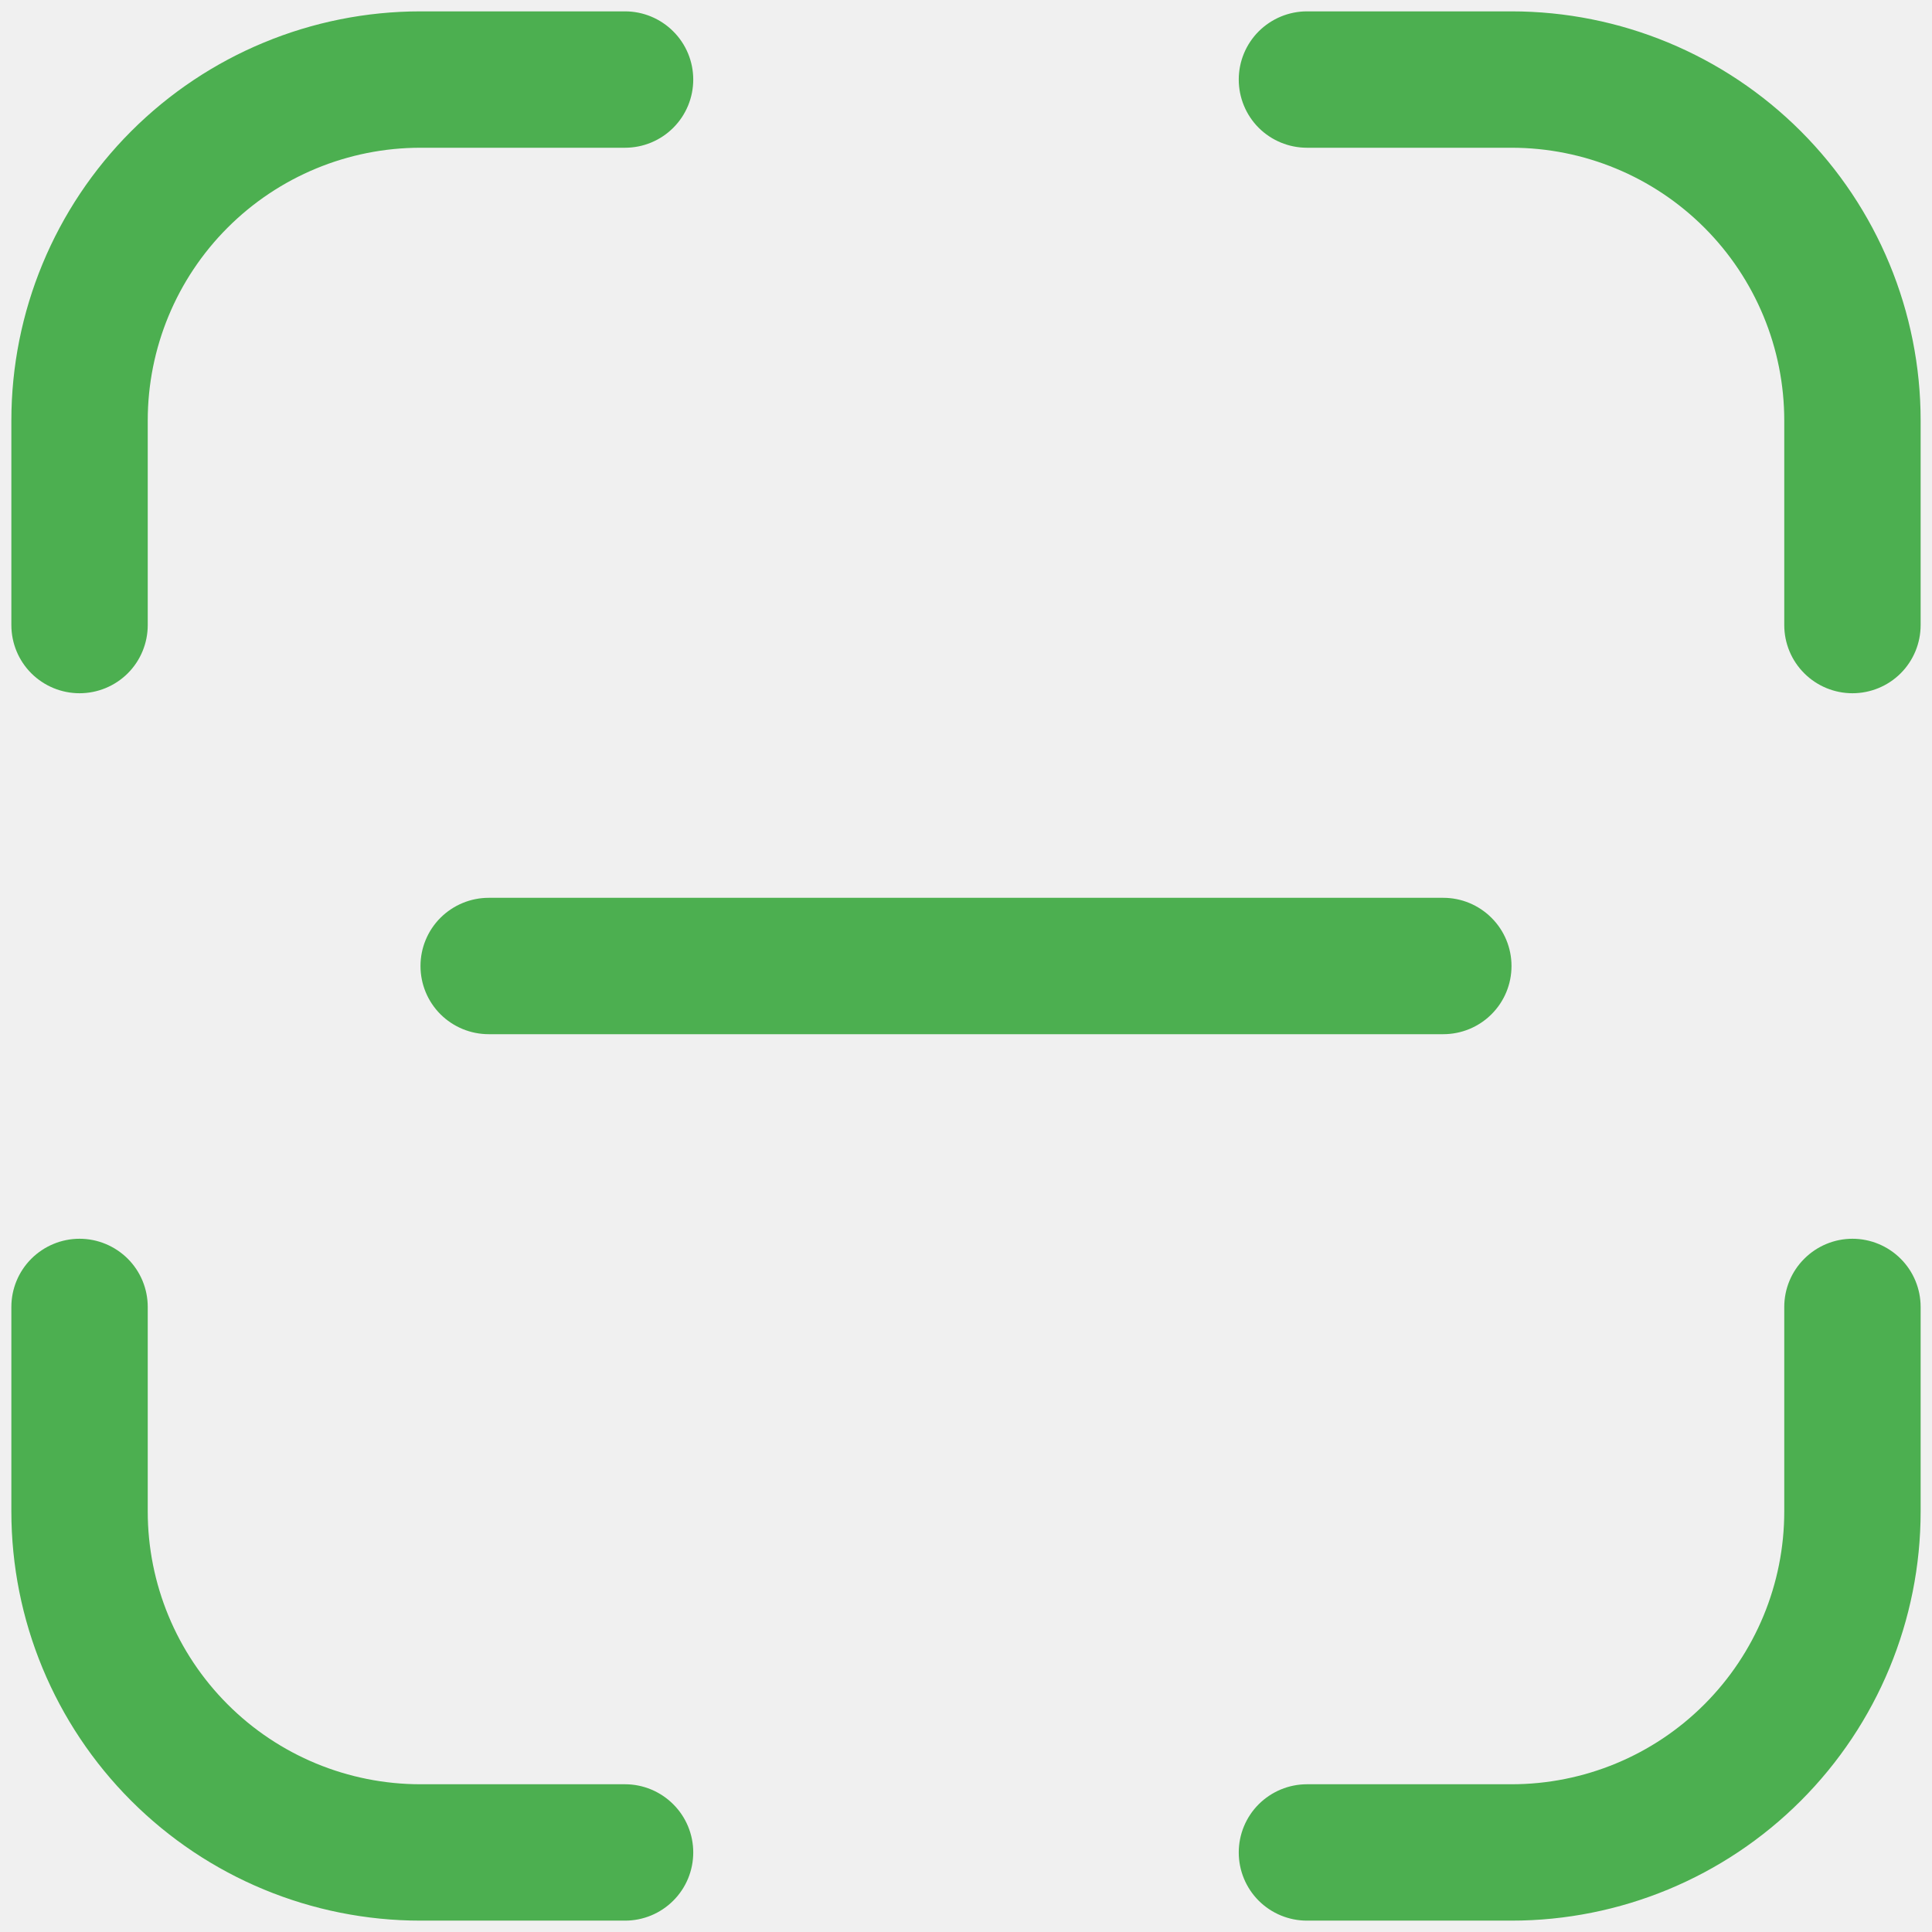
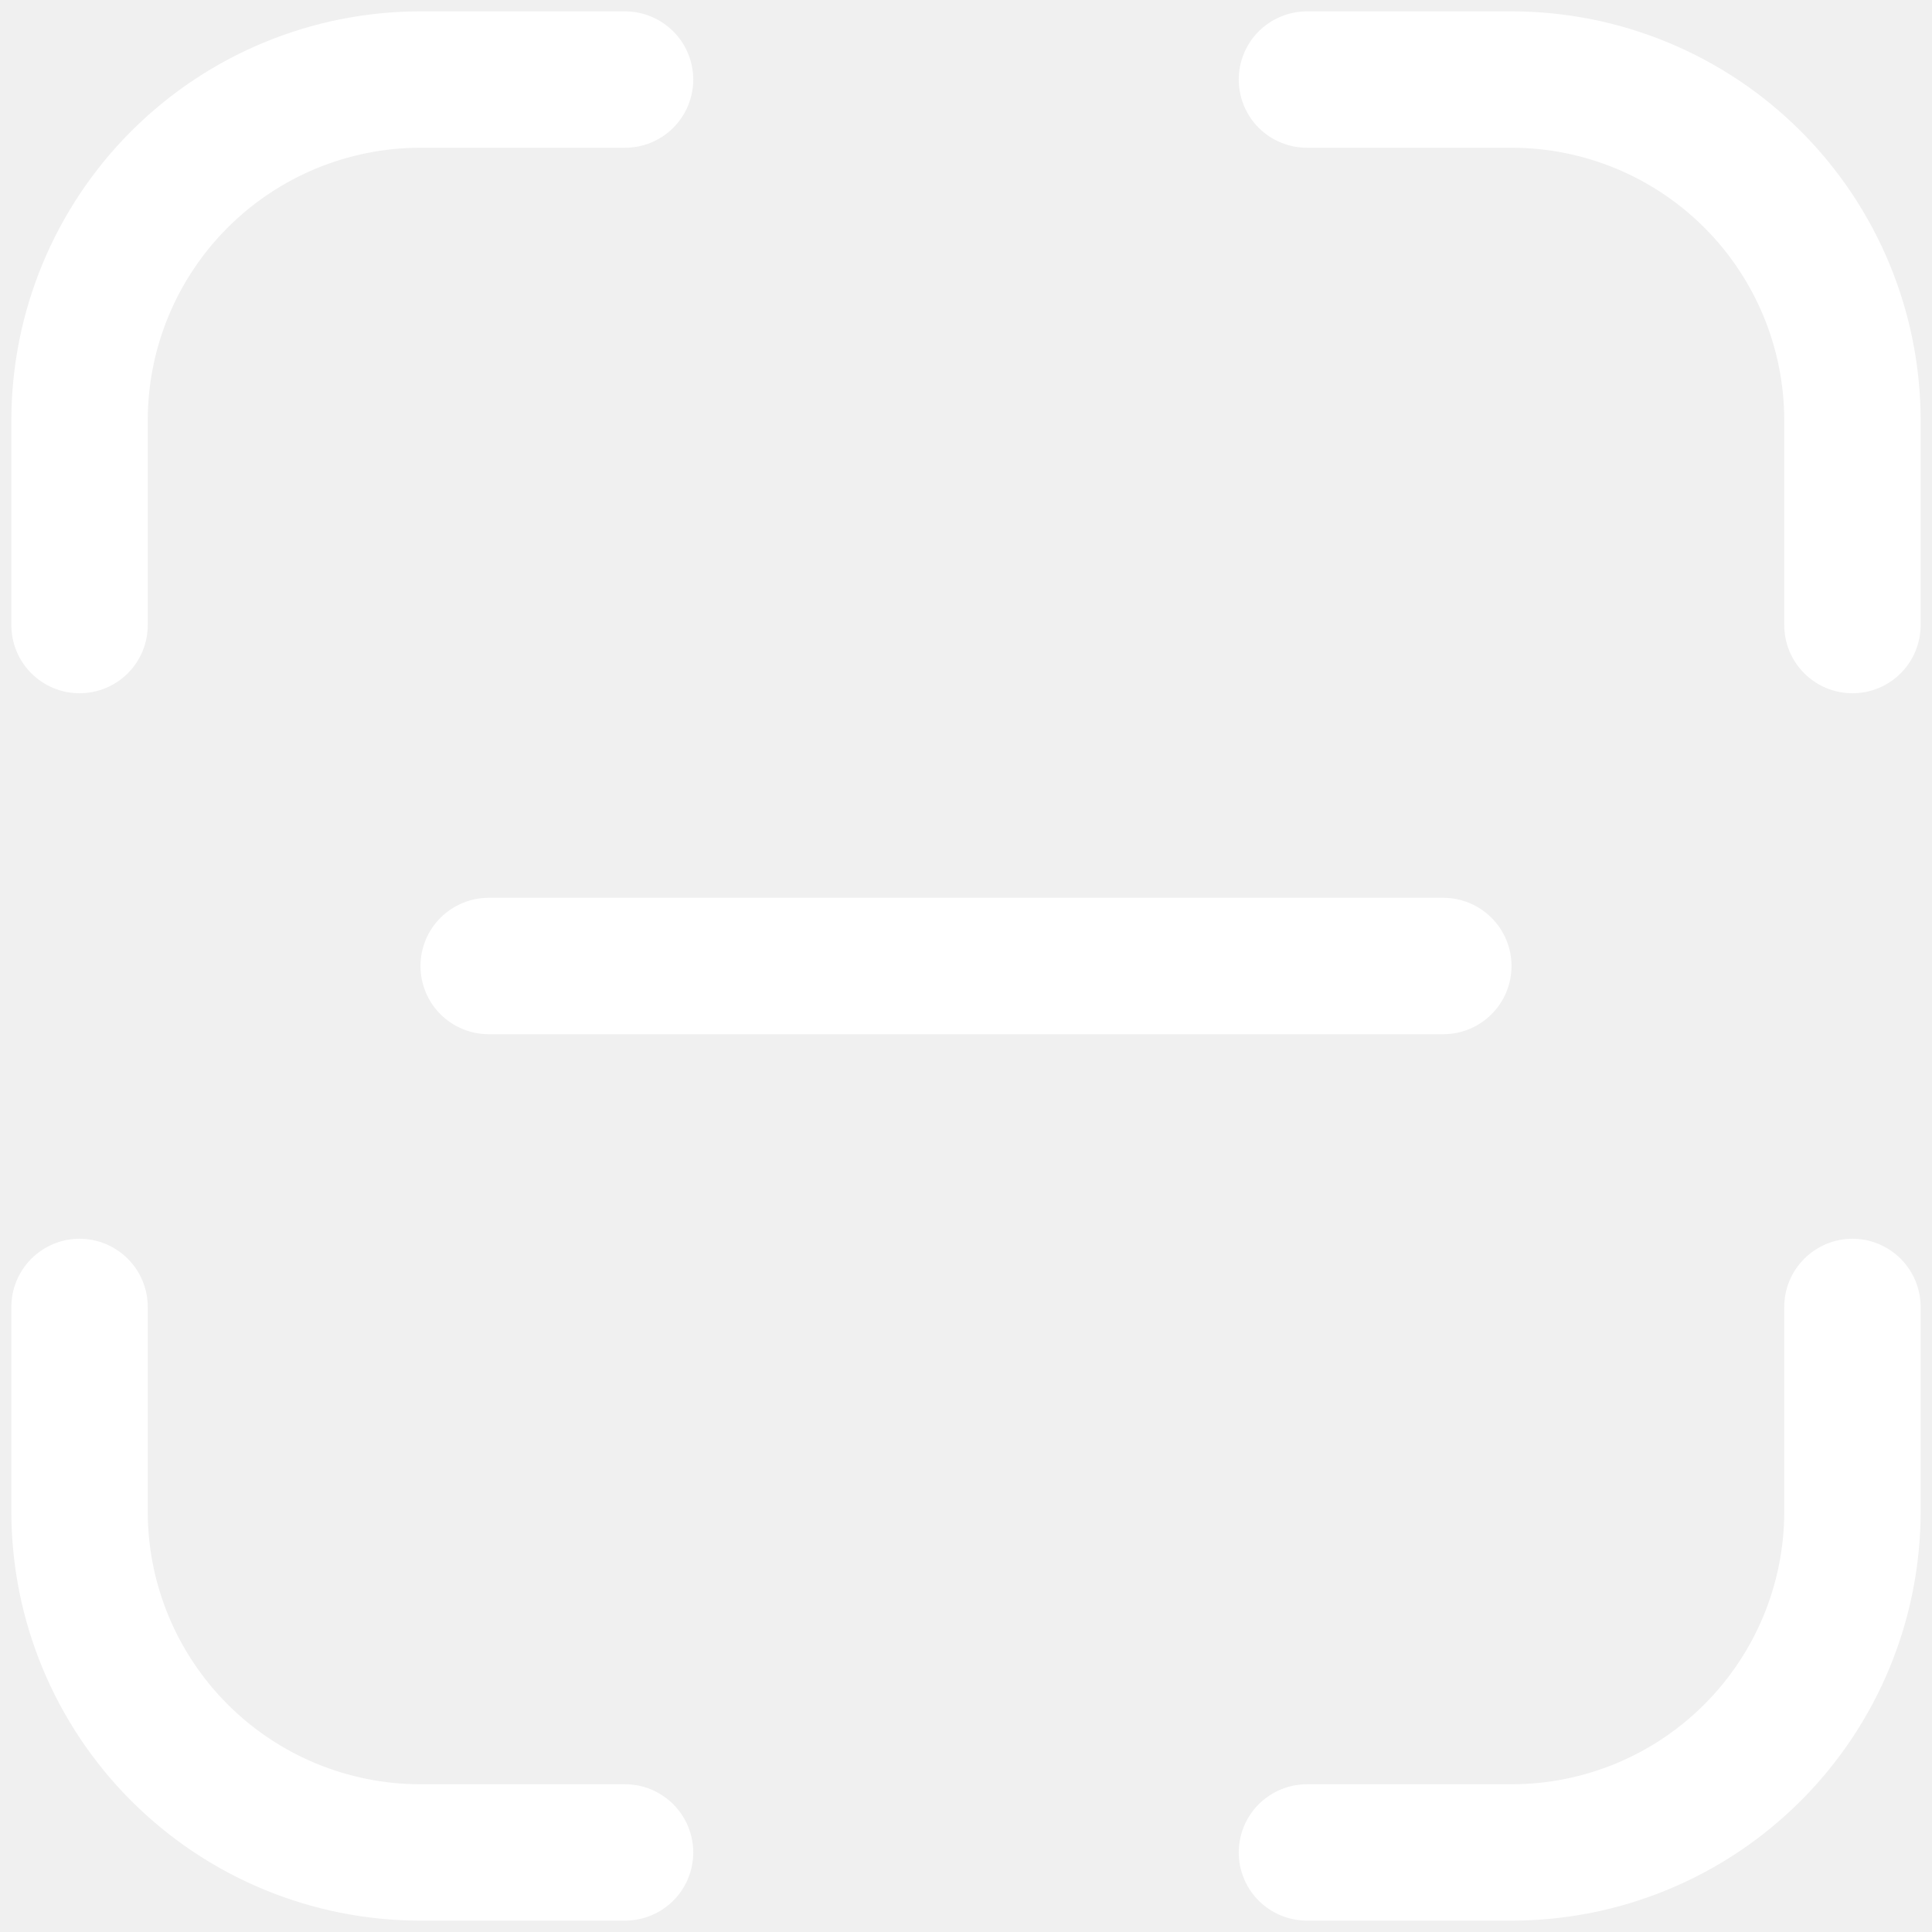
- <svg xmlns="http://www.w3.org/2000/svg" width="34" height="34" viewBox="0 0 34 34" fill="none">
-   <path d="M7.4 0.2C5.49 0.2 3.659 0.959 2.309 2.309C0.959 3.659 0.2 5.491 0.2 7.4V11C0.2 11.319 0.326 11.624 0.551 11.849C0.777 12.074 1.082 12.2 1.4 12.2C1.718 12.2 2.023 12.074 2.249 11.849C2.474 11.624 2.6 11.319 2.6 11V7.4C2.6 6.127 3.106 4.906 4.006 4.006C4.906 3.106 6.127 2.6 7.4 2.6H11C11.318 2.6 11.623 2.474 11.848 2.249C12.074 2.024 12.2 1.718 12.2 1.4C12.2 1.082 12.074 0.777 11.848 0.552C11.623 0.327 11.318 0.2 11 0.2H7.4ZM23 0.2C22.682 0.2 22.377 0.327 22.151 0.552C21.926 0.777 21.8 1.082 21.8 1.4C21.8 1.718 21.926 2.024 22.151 2.249C22.377 2.474 22.682 2.6 23 2.6H26.6C27.873 2.6 29.094 3.106 29.994 4.006C30.894 4.906 31.4 6.127 31.4 7.4V11C31.4 11.319 31.526 11.624 31.752 11.849C31.977 12.074 32.282 12.2 32.6 12.2C32.918 12.2 33.224 12.074 33.449 11.849C33.674 11.624 33.8 11.319 33.8 11V7.4C33.8 5.491 33.041 3.659 31.691 2.309C30.341 0.959 28.51 0.2 26.6 0.2H23ZM2.6 23C2.6 22.682 2.474 22.377 2.249 22.152C2.023 21.927 1.718 21.8 1.4 21.8C1.082 21.8 0.777 21.927 0.551 22.152C0.326 22.377 0.2 22.682 0.2 23V26.6C0.2 28.51 0.959 30.341 2.309 31.691C3.659 33.042 5.49 33.8 7.4 33.8H11C11.318 33.8 11.623 33.674 11.848 33.449C12.074 33.224 12.2 32.919 12.2 32.6C12.2 32.282 12.074 31.977 11.848 31.752C11.623 31.527 11.318 31.4 11 31.4H7.4C6.127 31.4 4.906 30.895 4.006 29.994C3.106 29.094 2.6 27.873 2.6 26.6V23ZM33.8 23C33.8 22.682 33.674 22.377 33.449 22.152C33.224 21.927 32.918 21.8 32.6 21.8C32.282 21.8 31.977 21.927 31.752 22.152C31.526 22.377 31.4 22.682 31.4 23V26.6C31.4 27.873 30.894 29.094 29.994 29.994C29.094 30.895 27.873 31.4 26.6 31.4H23C22.682 31.4 22.377 31.527 22.151 31.752C21.926 31.977 21.8 32.282 21.8 32.6C21.8 32.919 21.926 33.224 22.151 33.449C22.377 33.674 22.682 33.8 23 33.8H26.6C28.51 33.8 30.341 33.042 31.691 31.691C33.041 30.341 33.8 28.51 33.8 26.6V23ZM8.6 15.8C8.282 15.8 7.977 15.927 7.751 16.152C7.526 16.377 7.4 16.682 7.4 17C7.4 17.319 7.526 17.624 7.751 17.849C7.977 18.074 8.282 18.2 8.6 18.2H25.4C25.718 18.2 26.023 18.074 26.248 17.849C26.474 17.624 26.6 17.319 26.6 17C26.6 16.682 26.474 16.377 26.248 16.152C26.023 15.927 25.718 15.8 25.4 15.8H8.6Z" fill="#4CAF50" />
+ <svg xmlns="http://www.w3.org/2000/svg" width="34" height="34" viewBox="0 0 34 34" fill="#fff">
+   <path d="M7.4 0.2C5.49 0.2 3.659 0.959 2.309 2.309C0.959 3.659 0.2 5.491 0.2 7.4V11C0.2 11.319 0.326 11.624 0.551 11.849C0.777 12.074 1.082 12.2 1.4 12.2C1.718 12.2 2.023 12.074 2.249 11.849C2.474 11.624 2.6 11.319 2.6 11V7.4C2.6 6.127 3.106 4.906 4.006 4.006C4.906 3.106 6.127 2.6 7.4 2.6H11C11.318 2.6 11.623 2.474 11.848 2.249C12.074 2.024 12.2 1.718 12.2 1.4C12.2 1.082 12.074 0.777 11.848 0.552C11.623 0.327 11.318 0.2 11 0.2H7.4ZM23 0.2C22.682 0.2 22.377 0.327 22.151 0.552C21.926 0.777 21.8 1.082 21.8 1.4C21.8 1.718 21.926 2.024 22.151 2.249C22.377 2.474 22.682 2.6 23 2.6H26.6C27.873 2.6 29.094 3.106 29.994 4.006C30.894 4.906 31.4 6.127 31.4 7.4V11C31.4 11.319 31.526 11.624 31.752 11.849C31.977 12.074 32.282 12.2 32.6 12.2C32.918 12.2 33.224 12.074 33.449 11.849C33.674 11.624 33.8 11.319 33.8 11V7.4C33.8 5.491 33.041 3.659 31.691 2.309C30.341 0.959 28.51 0.2 26.6 0.2H23ZM2.6 23C2.6 22.682 2.474 22.377 2.249 22.152C2.023 21.927 1.718 21.8 1.4 21.8C1.082 21.8 0.777 21.927 0.551 22.152C0.326 22.377 0.2 22.682 0.2 23V26.6C0.2 28.51 0.959 30.341 2.309 31.691C3.659 33.042 5.49 33.8 7.4 33.8H11C11.318 33.8 11.623 33.674 11.848 33.449C12.074 33.224 12.2 32.919 12.2 32.6C12.2 32.282 12.074 31.977 11.848 31.752C11.623 31.527 11.318 31.4 11 31.4H7.4C6.127 31.4 4.906 30.895 4.006 29.994C3.106 29.094 2.6 27.873 2.6 26.6V23ZM33.8 23C33.8 22.682 33.674 22.377 33.449 22.152C33.224 21.927 32.918 21.8 32.6 21.8C32.282 21.8 31.977 21.927 31.752 22.152C31.526 22.377 31.4 22.682 31.4 23V26.6C31.4 27.873 30.894 29.094 29.994 29.994C29.094 30.895 27.873 31.4 26.6 31.4H23C22.682 31.4 22.377 31.527 22.151 31.752C21.926 31.977 21.8 32.282 21.8 32.6C21.8 32.919 21.926 33.224 22.151 33.449C22.377 33.674 22.682 33.8 23 33.8H26.6C28.51 33.8 30.341 33.042 31.691 31.691C33.041 30.341 33.8 28.51 33.8 26.6V23ZM8.6 15.8C8.282 15.8 7.977 15.927 7.751 16.152C7.526 16.377 7.4 16.682 7.4 17C7.4 17.319 7.526 17.624 7.751 17.849C7.977 18.074 8.282 18.2 8.6 18.2H25.4C25.718 18.2 26.023 18.074 26.248 17.849C26.474 17.624 26.6 17.319 26.6 17C26.6 16.682 26.474 16.377 26.248 16.152C26.023 15.927 25.718 15.8 25.4 15.8H8.6Z" />
</svg>
